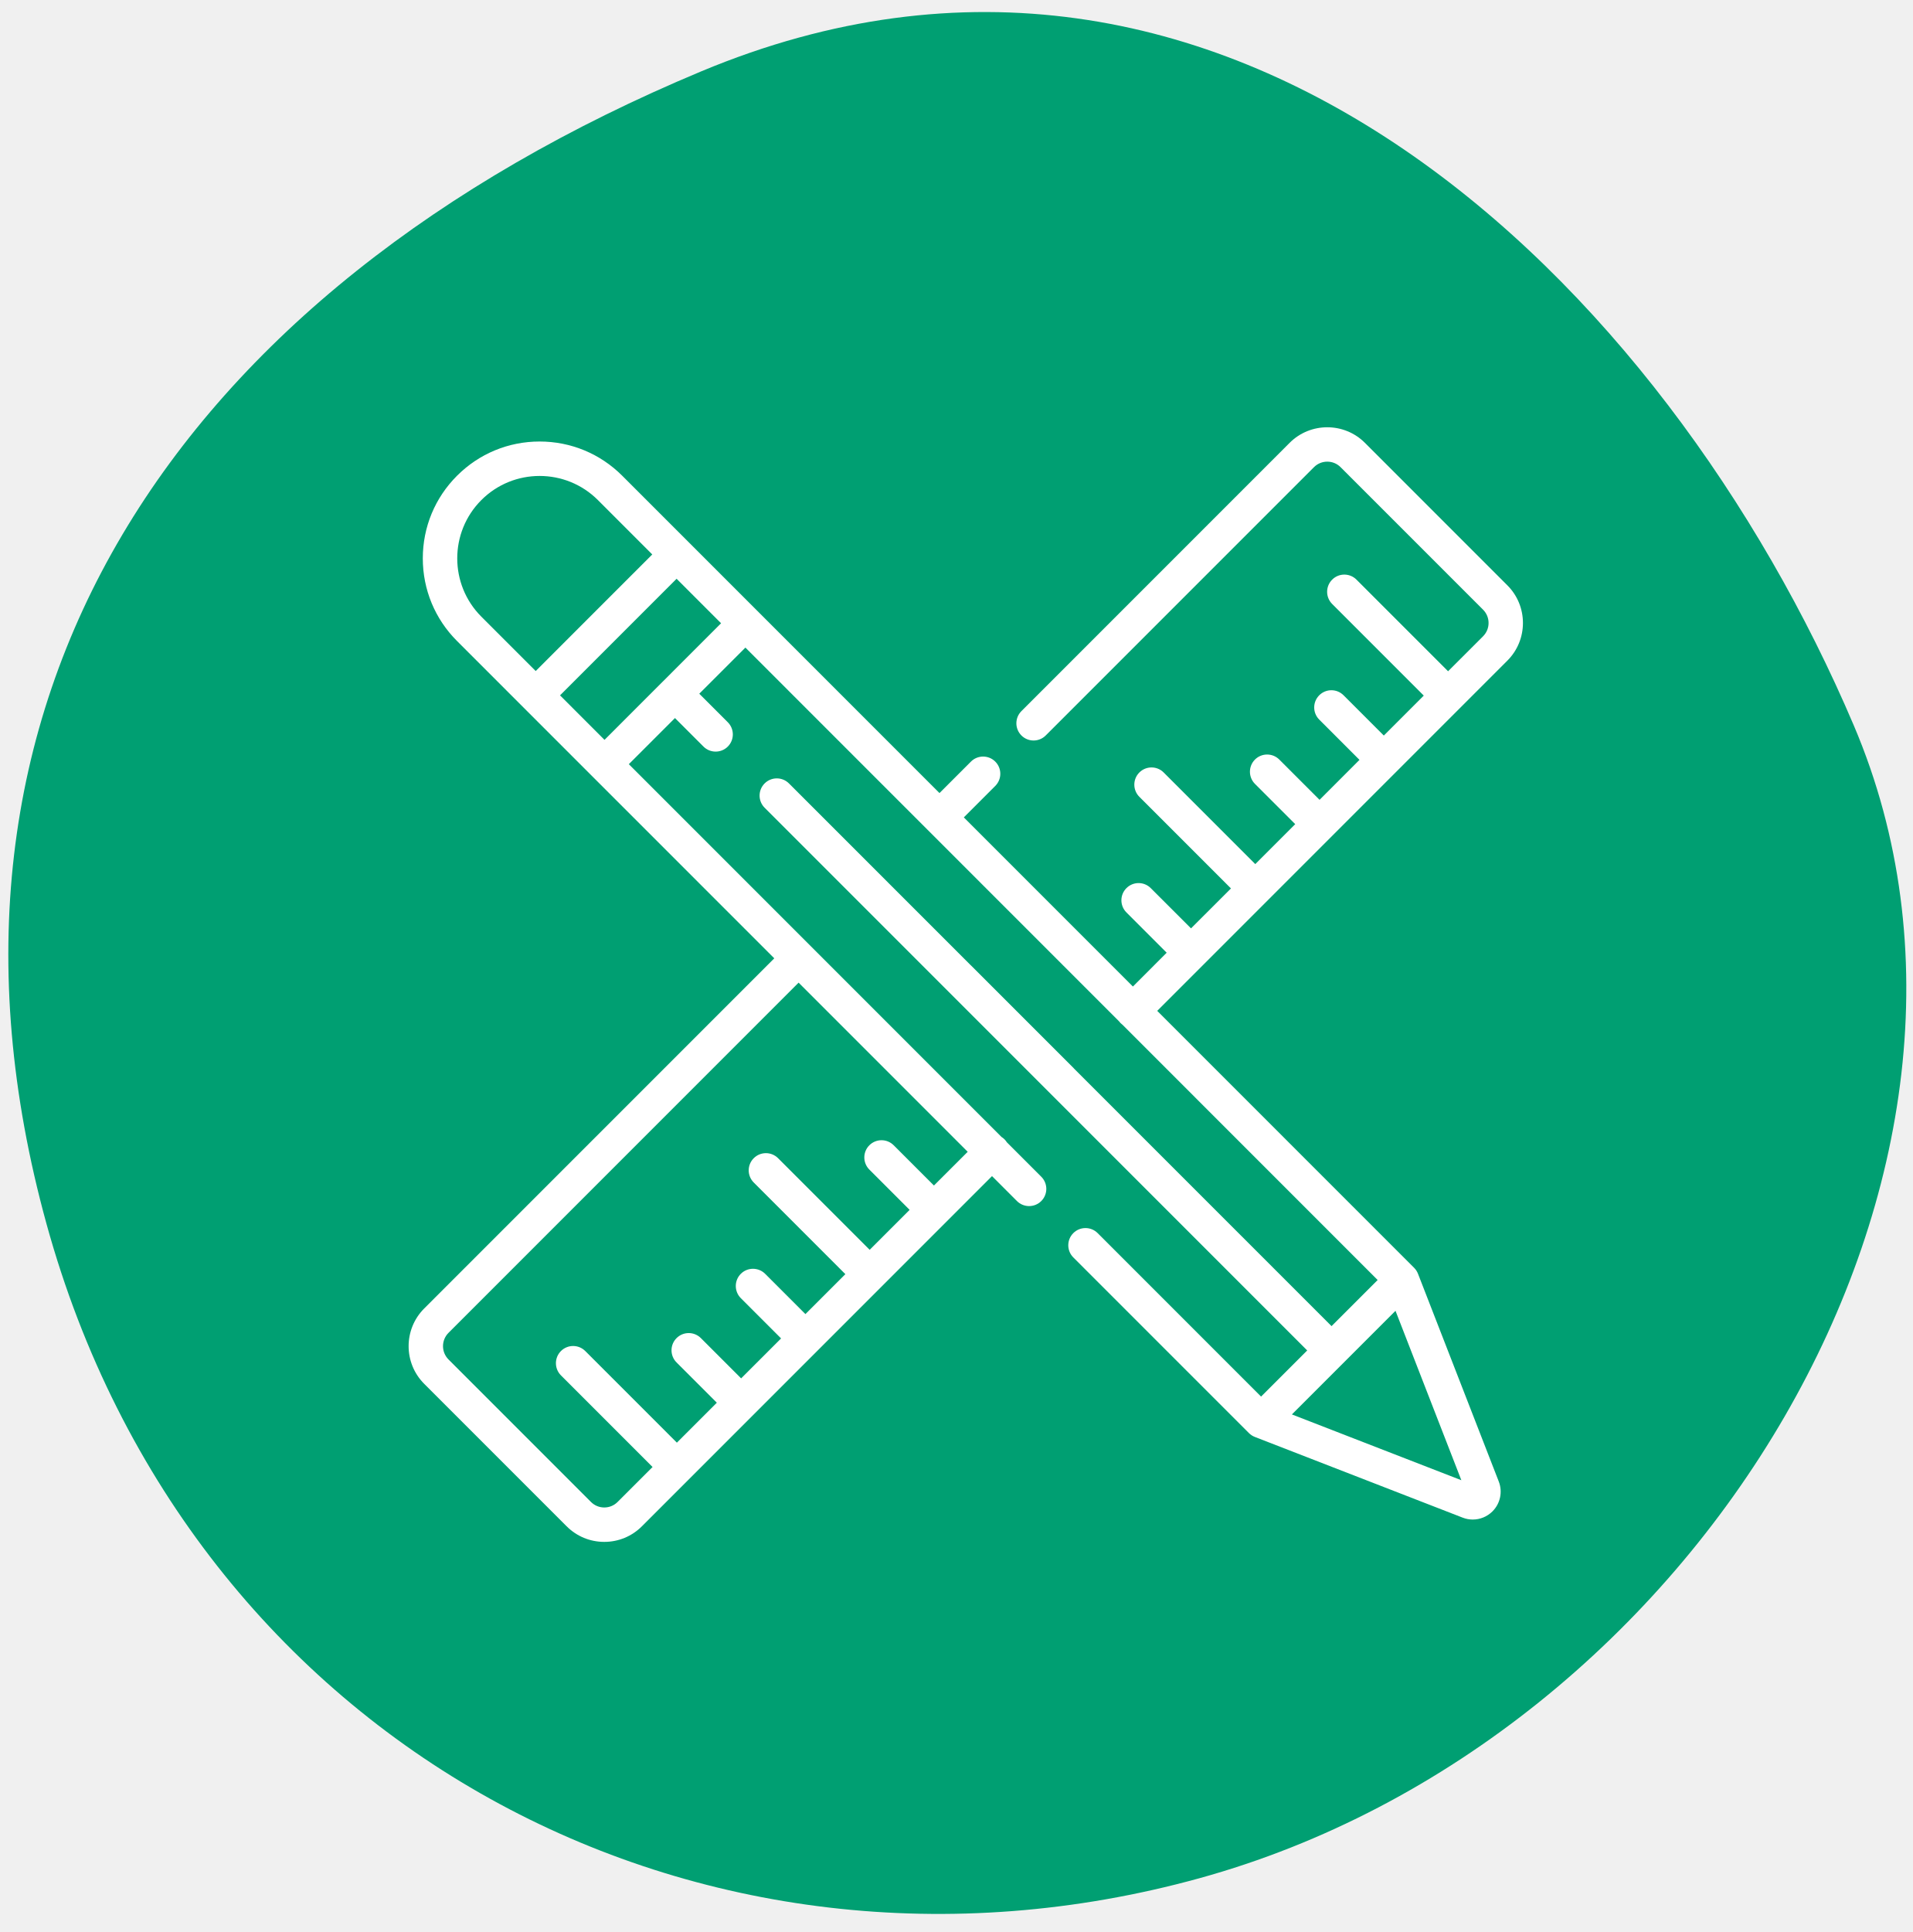
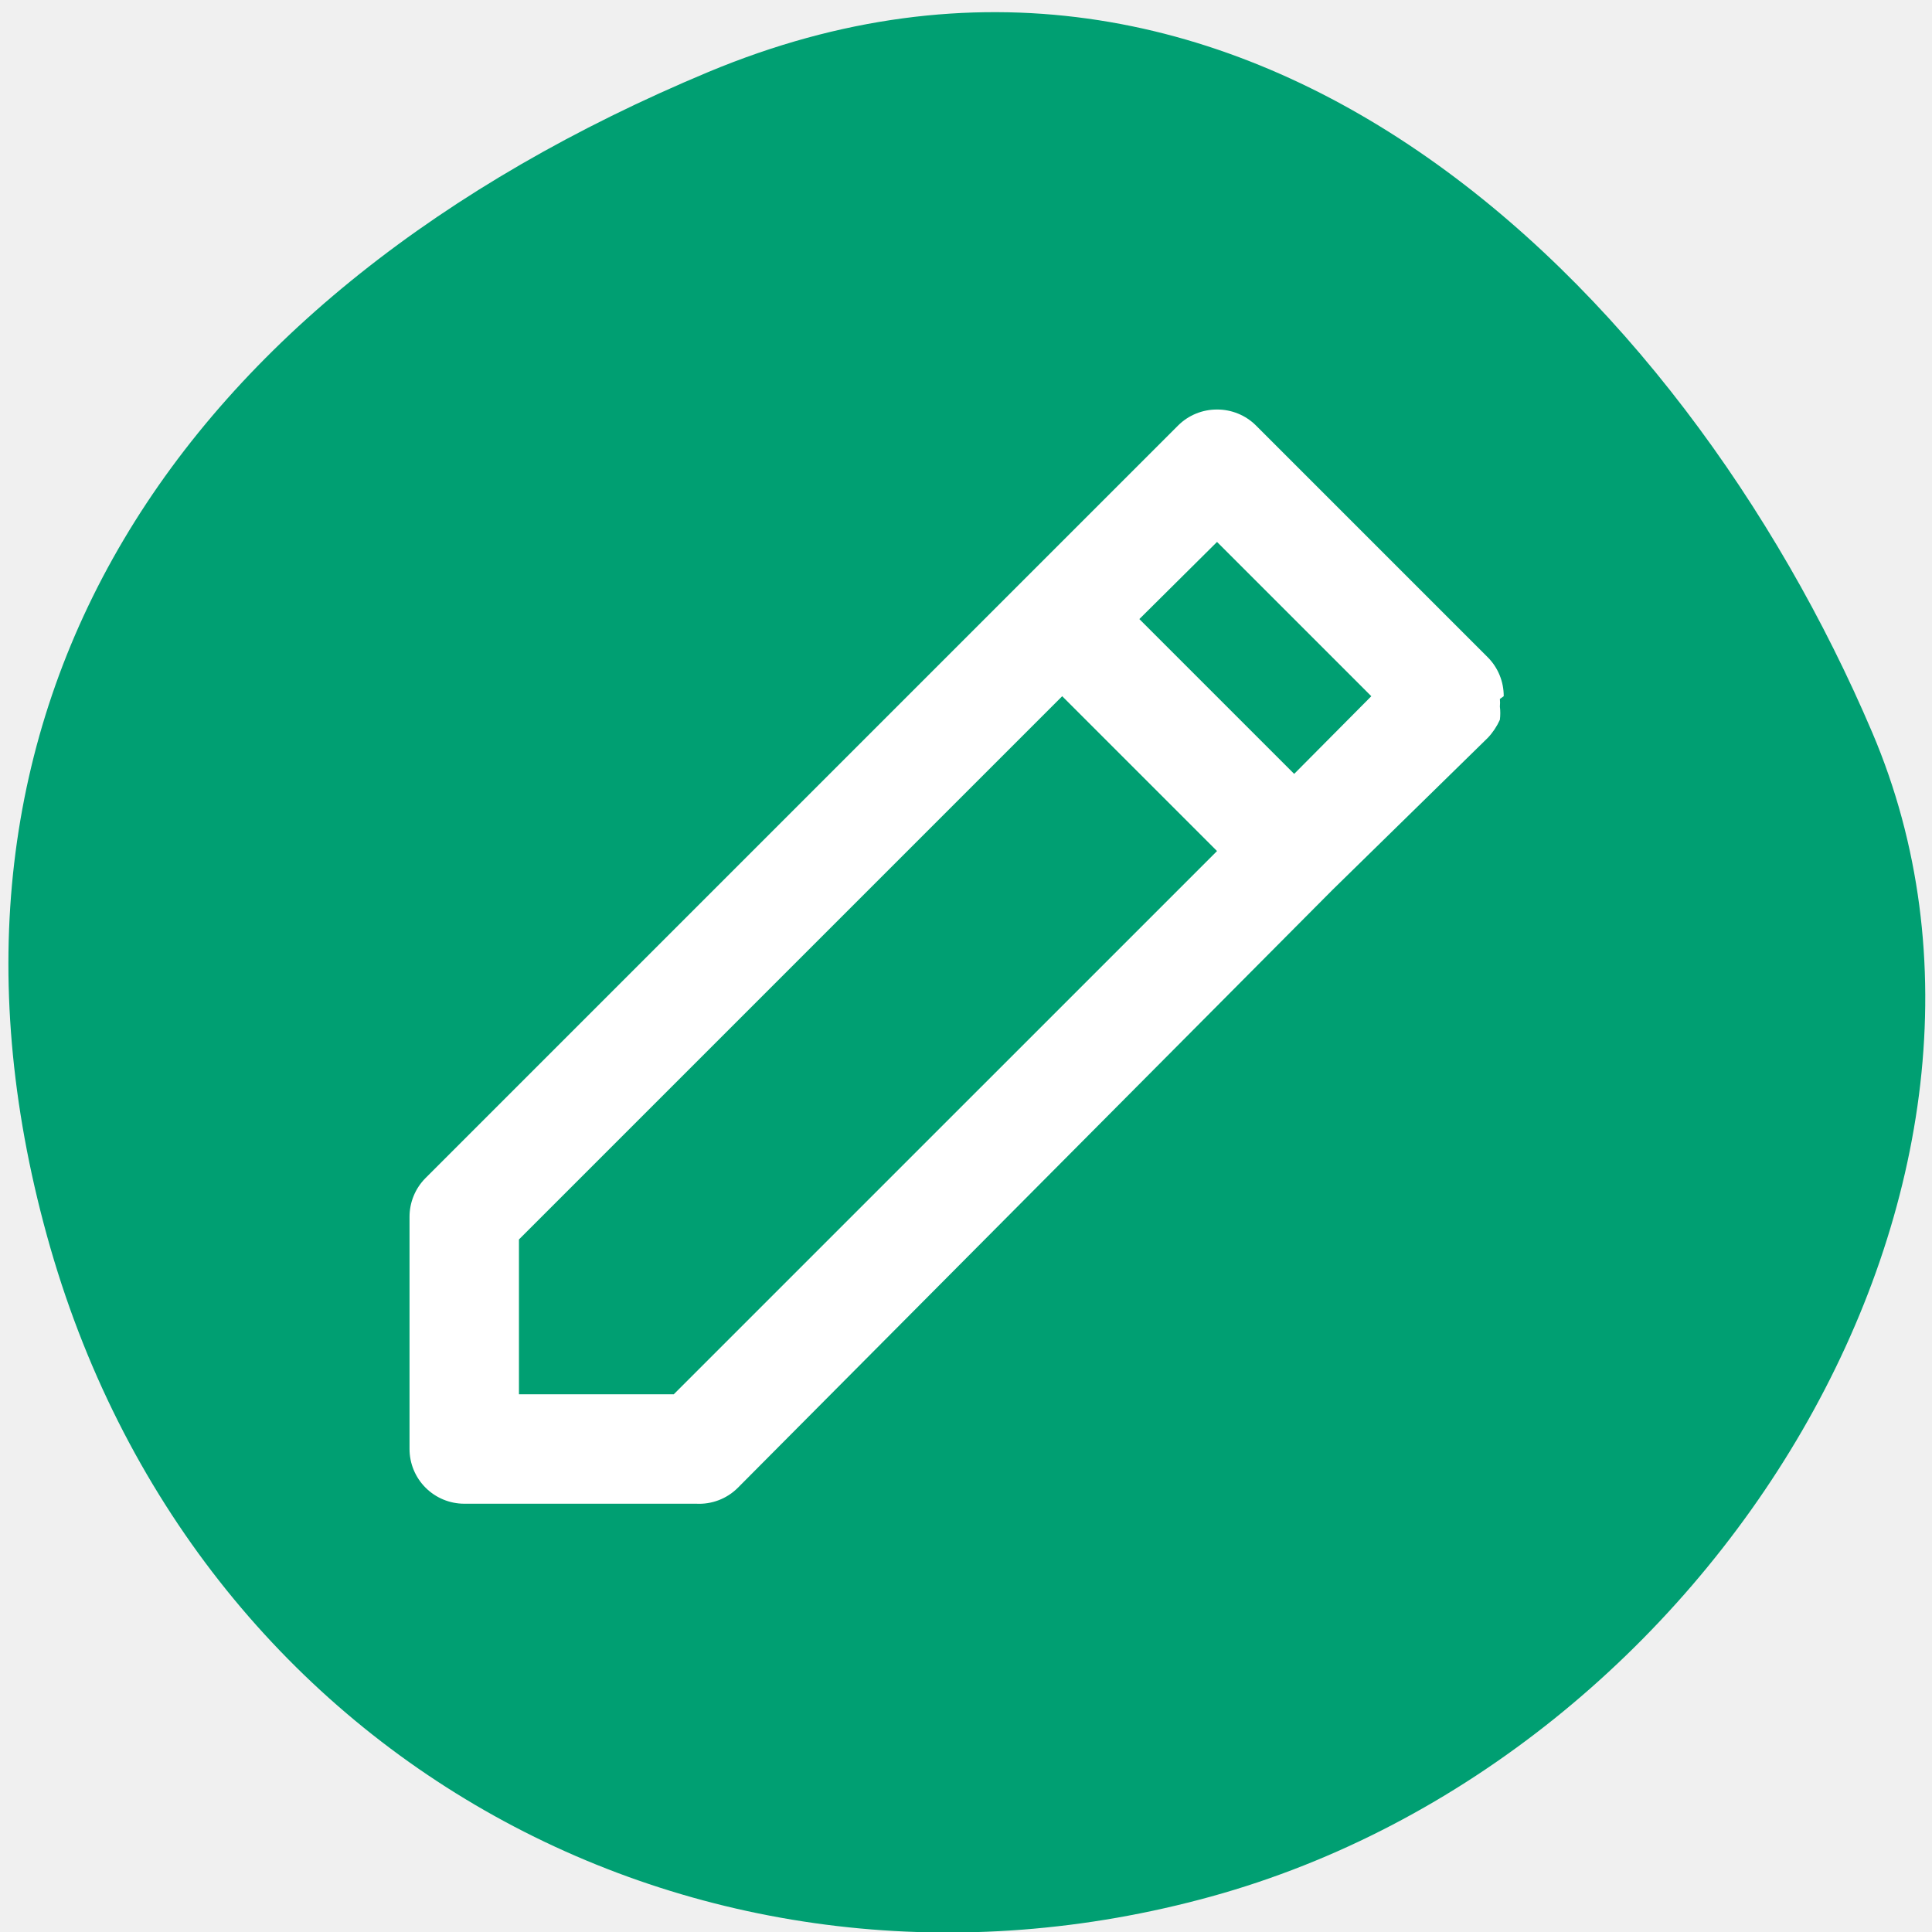
- <svg xmlns="http://www.w3.org/2000/svg" width="103" height="104" viewBox="0 0 103 104" fill="none">
-   <path d="M2.507 65.894C10.258 93.997 37.703 108.518 64.575 101.107C91.446 93.696 109.98 62.942 99.817 39.057C89.654 15.172 66.094 -8.001 37.75 3.844C9.406 15.689 -5.243 37.792 2.507 65.894Z" fill="#009F72" />
+ <svg xmlns="http://www.w3.org/2000/svg" width="103" height="103" viewBox="0 0 103 103" fill="none">
  <g clip-path="url(#clip0)">
-     <path d="M81.162 31.509L73.491 23.838C72.374 22.721 70.555 22.721 69.438 23.838L54.996 38.28C54.634 38.642 54.634 39.228 54.996 39.59C55.357 39.952 55.944 39.952 56.305 39.59L70.748 25.148C70.939 24.956 71.194 24.851 71.464 24.851C71.735 24.851 71.99 24.956 72.181 25.148L79.852 32.818C80.043 33.01 80.149 33.264 80.149 33.535C80.149 33.806 80.043 34.06 79.852 34.252L77.969 36.134L73.037 31.202C72.675 30.84 72.089 30.84 71.728 31.202C71.366 31.564 71.366 32.15 71.728 32.512L76.66 37.444L74.509 39.595L72.341 37.427C71.98 37.065 71.393 37.065 71.032 37.427C70.67 37.789 70.67 38.375 71.032 38.736L73.199 40.904L71.049 43.055L68.881 40.887C68.519 40.526 67.933 40.526 67.571 40.887C67.21 41.249 67.21 41.835 67.571 42.197L69.739 44.364L67.588 46.515L62.656 41.583C62.294 41.221 61.708 41.221 61.346 41.583C60.985 41.944 60.985 42.531 61.346 42.892L66.279 47.825L64.128 49.975L61.96 47.808C61.599 47.446 61.012 47.446 60.651 47.808C60.289 48.169 60.289 48.756 60.651 49.117L62.818 51.285L60.999 53.105L51.895 44L53.588 42.307C53.95 41.945 53.95 41.359 53.588 40.997C53.227 40.636 52.64 40.636 52.279 40.997L50.585 42.691L33.503 25.609C32.315 24.421 30.735 23.767 29.055 23.767C27.375 23.767 25.796 24.421 24.608 25.609C23.419 26.797 22.765 28.377 22.765 30.057C22.765 31.737 23.419 33.317 24.607 34.505L41.689 51.587L22.839 70.437C21.722 71.555 21.722 73.373 22.839 74.49L30.51 82.161C31.051 82.702 31.77 83 32.536 83C33.301 83 34.021 82.702 34.562 82.161L53.413 63.31L54.755 64.653C55.117 65.014 55.703 65.014 56.065 64.653C56.427 64.291 56.427 63.705 56.065 63.343L54.212 61.49C54.176 61.433 54.134 61.379 54.084 61.329C54.035 61.28 53.98 61.237 53.923 61.202L33.858 41.136L36.342 38.653L37.877 40.188C38.058 40.369 38.295 40.459 38.532 40.459C38.769 40.459 39.006 40.369 39.187 40.188C39.548 39.827 39.548 39.24 39.187 38.879L37.651 37.343L40.135 34.86L49.929 44.654C49.929 44.655 49.93 44.655 49.93 44.656C49.931 44.656 49.931 44.657 49.932 44.657L60.254 54.979C60.279 55.013 60.306 55.046 60.337 55.077C60.368 55.107 60.401 55.135 60.435 55.16L74.177 68.903L71.694 71.386L57.828 57.521C57.82 57.512 57.813 57.502 57.804 57.493L52.275 51.964C52.266 51.955 52.256 51.947 52.246 51.938L42.48 42.172C42.118 41.81 41.532 41.81 41.17 42.172C40.808 42.533 40.808 43.12 41.17 43.481L70.384 72.695L67.9 75.179L59.1 66.378C58.738 66.017 58.152 66.017 57.791 66.378C57.429 66.74 57.429 67.326 57.791 67.688L67.246 77.143C67.335 77.233 67.447 77.305 67.565 77.351L78.754 81.695C78.931 81.764 79.115 81.797 79.297 81.797C79.689 81.797 80.073 81.644 80.36 81.357C80.781 80.936 80.914 80.305 80.698 79.75L76.349 68.567C76.303 68.448 76.231 68.337 76.141 68.247L62.308 54.415L81.162 35.561C82.279 34.444 82.279 32.626 81.162 31.509ZM52.104 62.001L50.286 63.817L48.119 61.65C47.757 61.288 47.171 61.288 46.809 61.65C46.447 62.011 46.447 62.598 46.809 62.959L48.977 65.127L46.826 67.278L41.894 62.346C41.532 61.984 40.946 61.984 40.584 62.346C40.222 62.707 40.222 63.293 40.584 63.655L45.517 68.588L43.366 70.738L41.198 68.57C40.836 68.209 40.25 68.209 39.888 68.57C39.527 68.932 39.527 69.518 39.888 69.88L42.056 72.048L39.905 74.198L37.738 72.031C37.376 71.669 36.79 71.669 36.428 72.031C36.066 72.393 36.066 72.979 36.428 73.341L38.596 75.508L36.445 77.659L31.513 72.727C31.151 72.365 30.565 72.365 30.203 72.727C29.842 73.088 29.842 73.675 30.203 74.036L35.136 78.969L33.253 80.851C33.062 81.043 32.807 81.148 32.536 81.148C32.266 81.148 32.011 81.043 31.82 80.851L24.149 73.18C23.754 72.785 23.754 72.142 24.149 71.747L42.999 52.896L52.104 62.001ZM25.917 33.195C24.187 31.465 24.187 28.649 25.917 26.919C27.647 25.188 30.463 25.188 32.193 26.919L35.12 29.846L28.844 36.122L25.917 33.195ZM35.688 36.688C35.687 36.688 35.687 36.688 35.687 36.688C35.687 36.689 35.687 36.689 35.686 36.689L32.549 39.827L30.154 37.431L36.43 31.155L38.825 33.55L35.688 36.688ZM78.684 79.681L69.559 76.139L75.138 70.561L78.684 79.681Z" fill="white" />
+     <path d="M2.507 65.894C10.258 93.997 37.703 108.518 64.574 101.107C91.446 93.696 109.98 62.942 99.817 39.057C89.654 15.172 66.094 -8.001 37.75 3.844C9.406 15.689 -5.243 37.792 2.507 65.894Z" fill="#009F72" />
+     <path d="M80.167 37.117C80.169 36.733 80.095 36.352 79.95 35.997C79.805 35.642 79.591 35.318 79.321 35.046L66.954 22.679C66.682 22.409 66.359 22.195 66.003 22.05C65.648 21.905 65.267 21.831 64.883 21.833C64.5 21.831 64.119 21.905 63.764 22.05C63.408 22.195 63.085 22.409 62.813 22.679L54.558 30.933L22.679 62.812C22.409 63.085 22.195 63.408 22.05 63.764C21.905 64.119 21.831 64.499 21.833 64.883V77.25C21.833 78.024 22.141 78.766 22.688 79.312C23.235 79.859 23.977 80.167 24.75 80.167H37.117C37.525 80.189 37.933 80.125 38.315 79.979C38.697 79.834 39.044 79.609 39.333 79.321L71.038 47.442L79.321 39.333C79.587 39.051 79.804 38.725 79.963 38.371C79.991 38.138 79.991 37.903 79.963 37.671C79.976 37.535 79.976 37.398 79.963 37.263L80.167 37.117ZM35.921 74.333H27.667V66.079L56.629 37.117L64.883 45.371L35.921 74.333ZM68.996 41.258L60.742 33.004L64.883 28.892L73.108 37.117L68.996 41.258Z" fill="white" />
  </g>
  <defs>
    <clipPath id="clip0">
-       <rect width="60" height="60" fill="white" transform="translate(22 23)" />
+       <rect width="103" height="103" fill="white" />
    </clipPath>
  </defs>
</svg>
